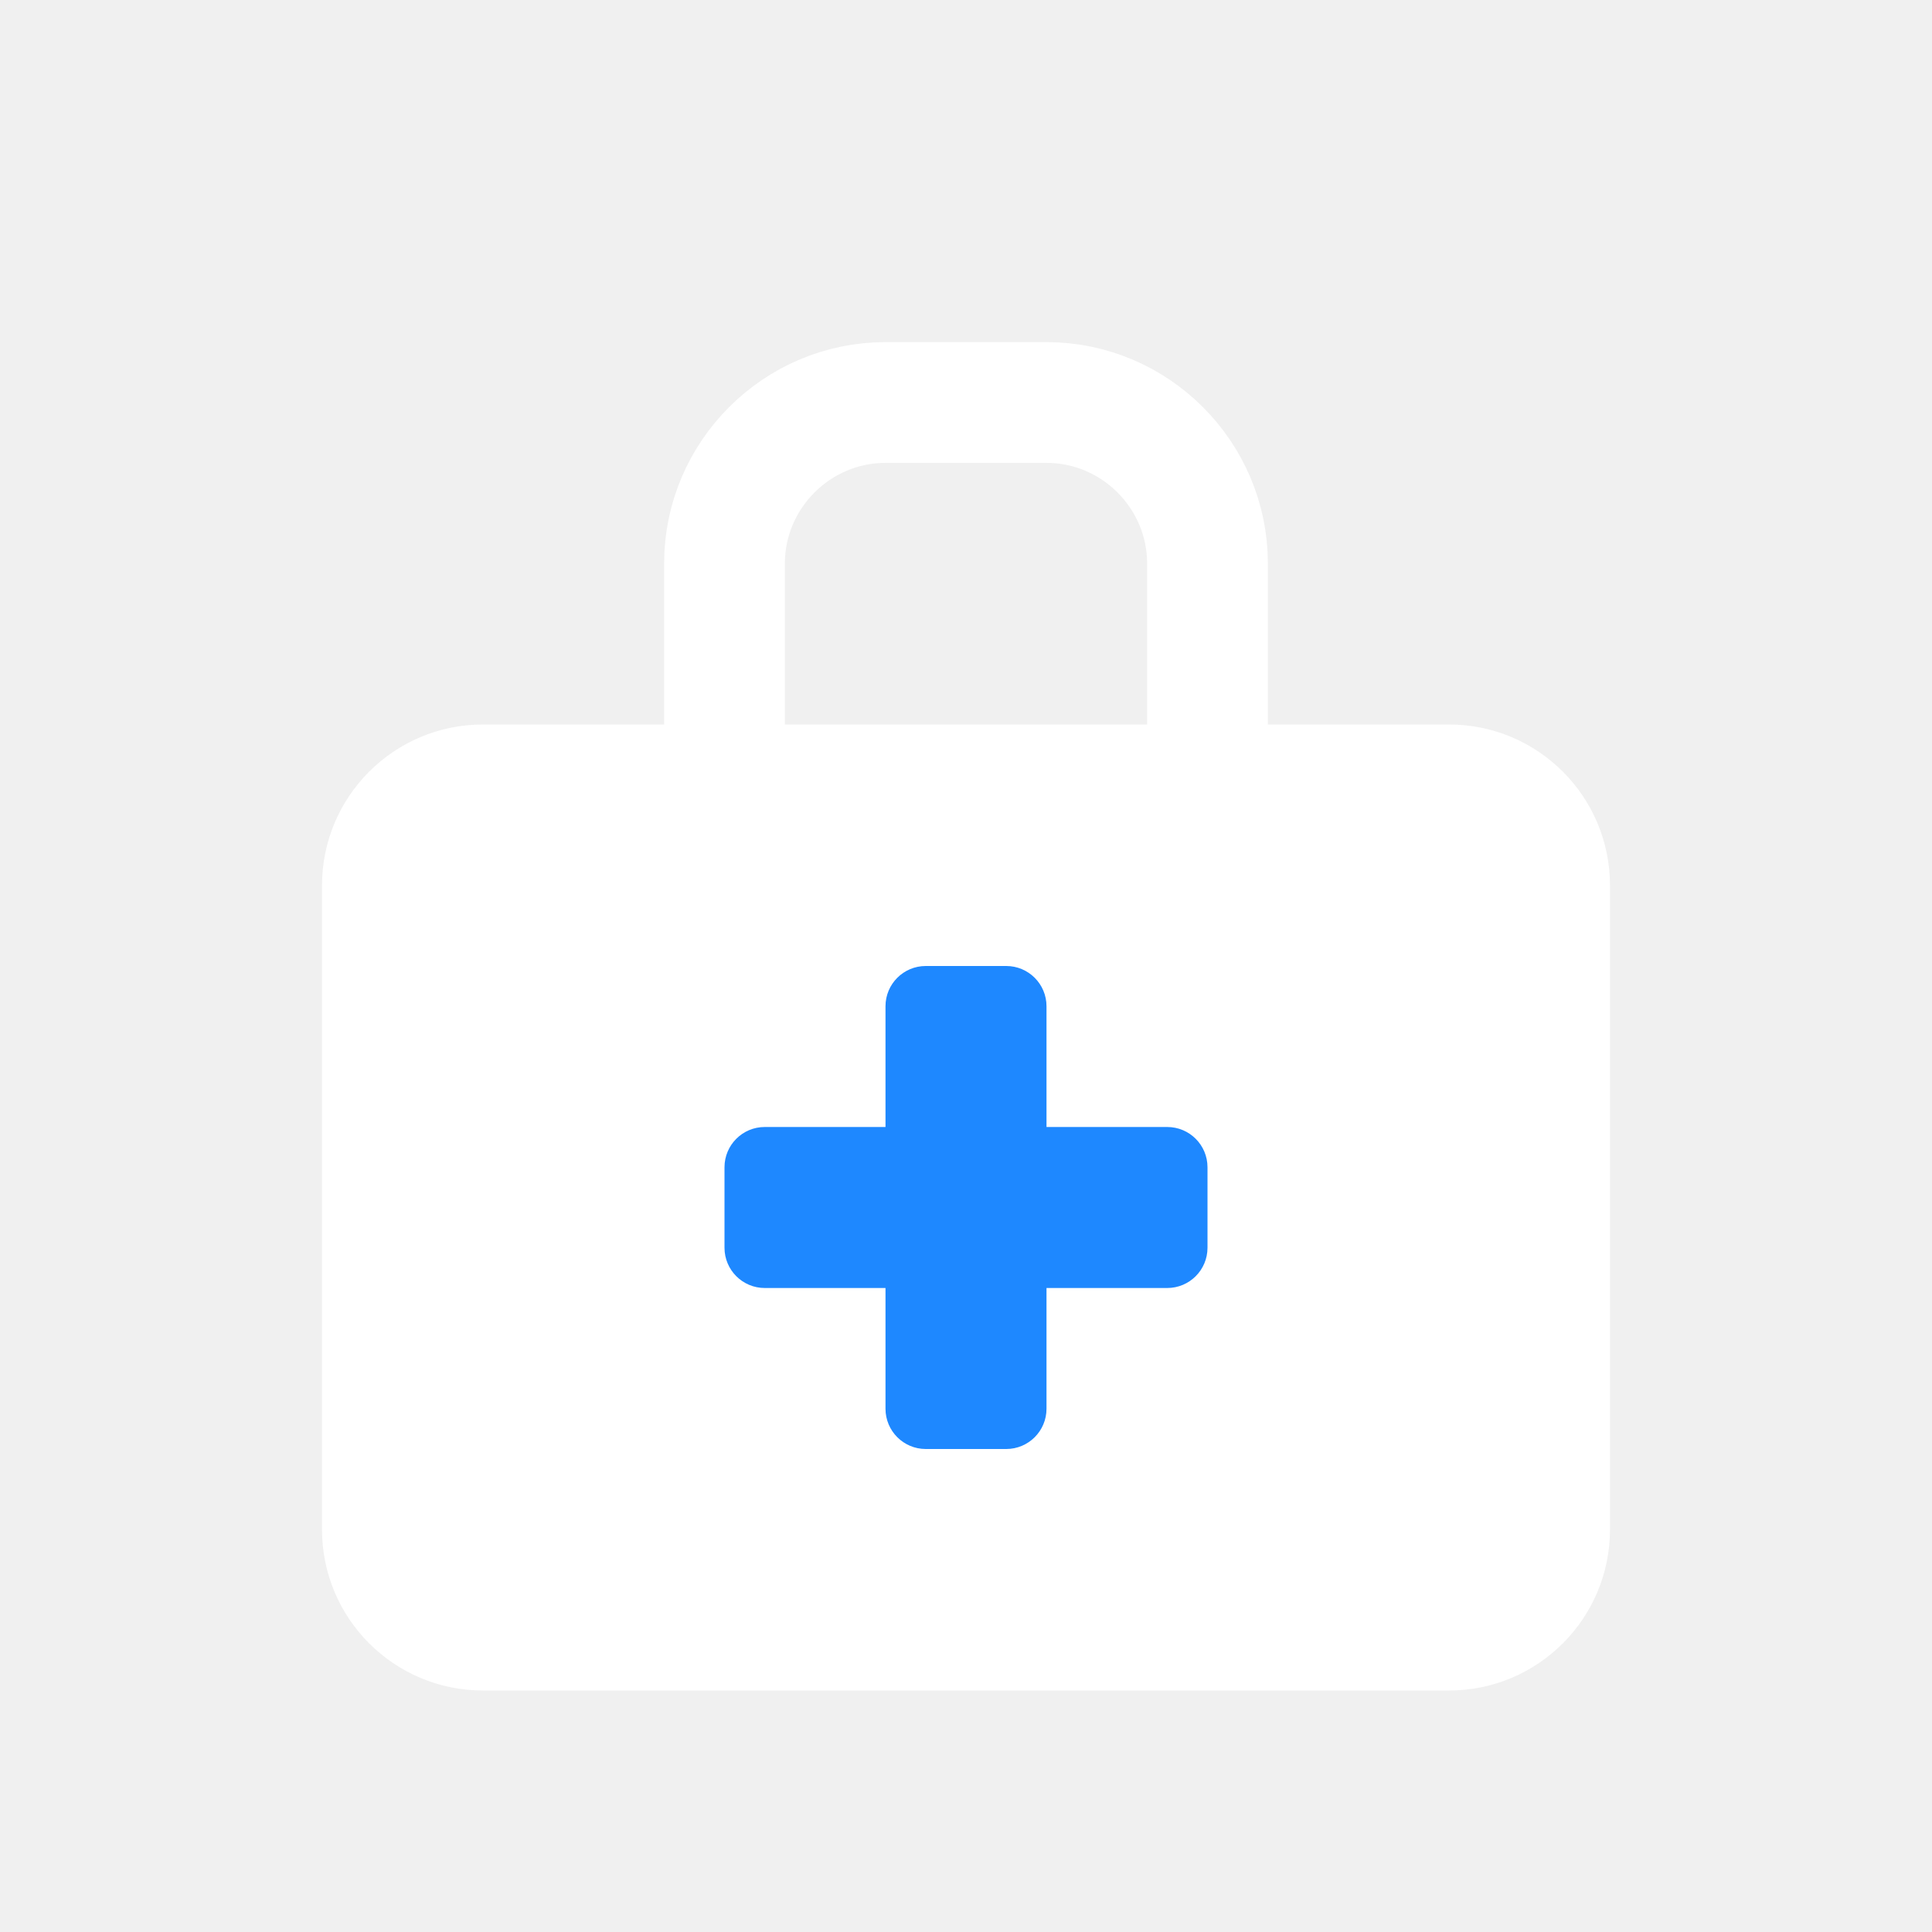
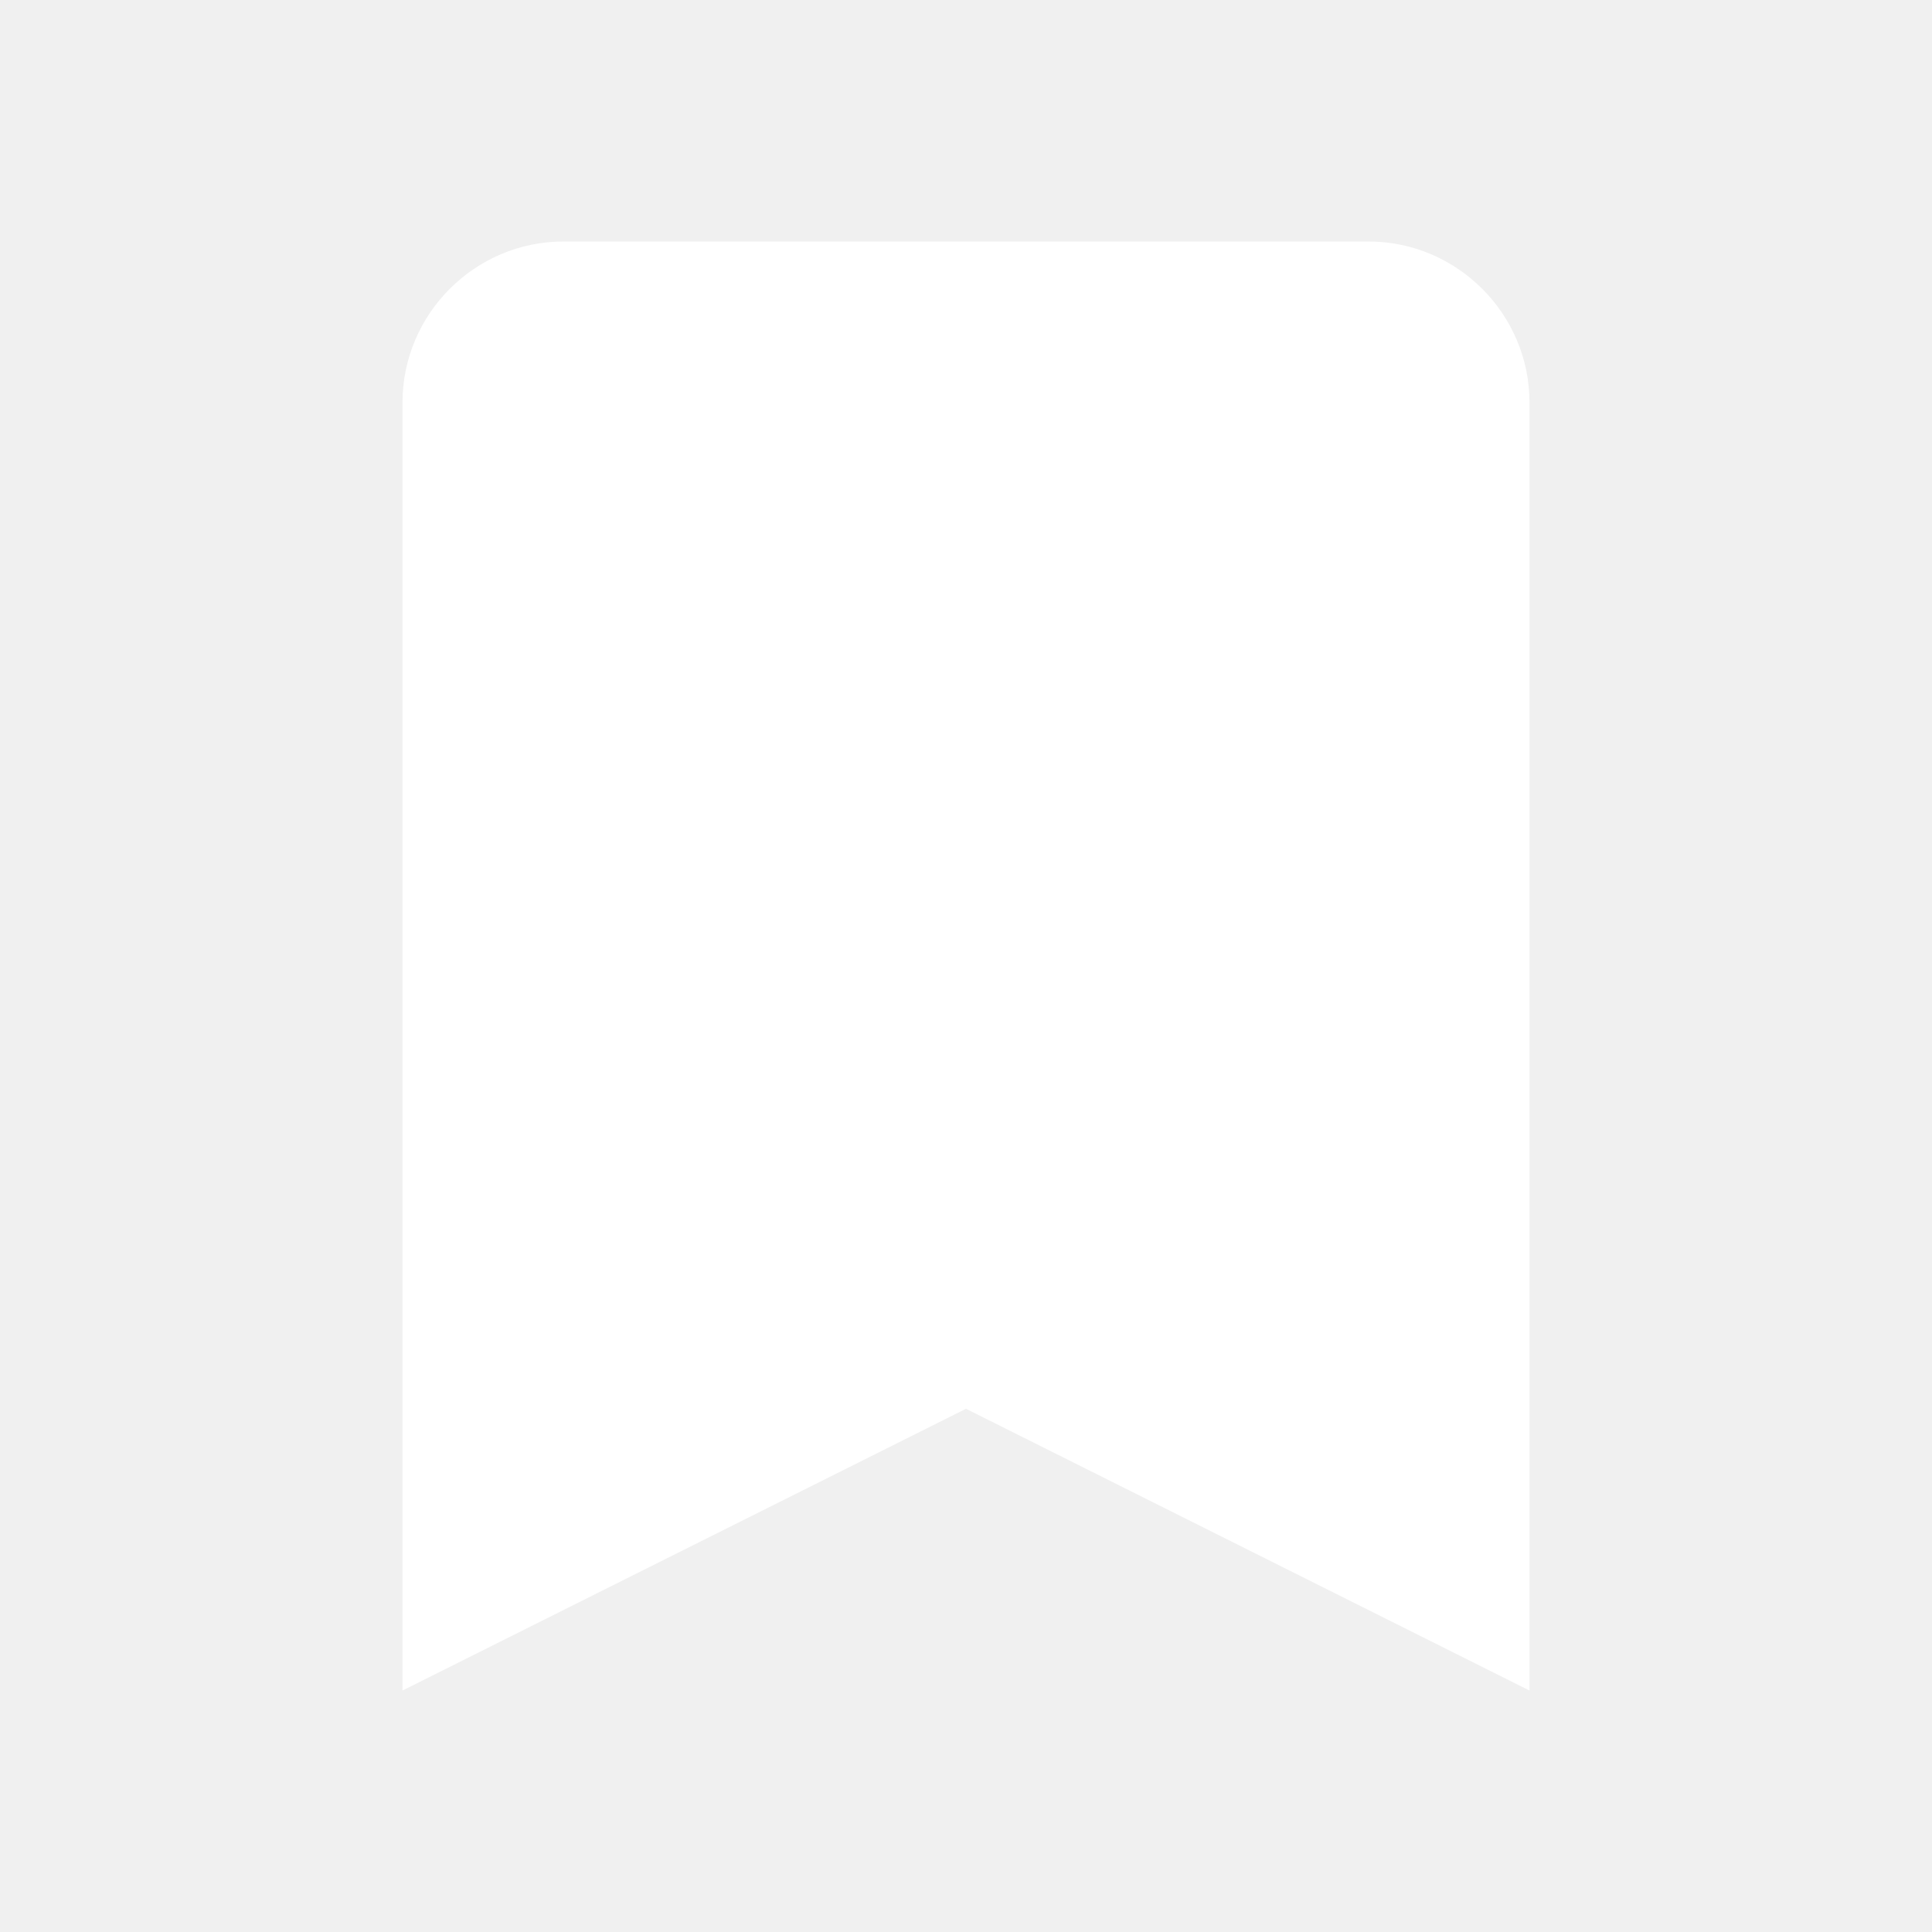
<svg xmlns="http://www.w3.org/2000/svg" viewBox="0 0 24 24" fill="white">
-   <rect x="4" y="9" width="16" height="12" rx="2" />
-   <path d="M9 9V7c0-1.1.9-2 2-2h2c1.1 0 2 .9 2 2v2" stroke="white" stroke-width="1.5" fill="none" stroke-linecap="round" />
-   <rect x="11" y="12" width="2" height="6" fill="#1e88ff" rx="0.5" />
-   <rect x="9" y="14" width="6" height="2" fill="#1e88ff" rx="0.5" />
+   <path d="M17 3H7c-1.1 0-2 .9-2 2v16l7-3.5 7 3.5V5c0-1.1-.9-2-2-2z" />
+   <path d="M12 8v8M8 12h8" stroke="white" stroke-width="2" stroke-linecap="round" fill="none" />
</svg>
